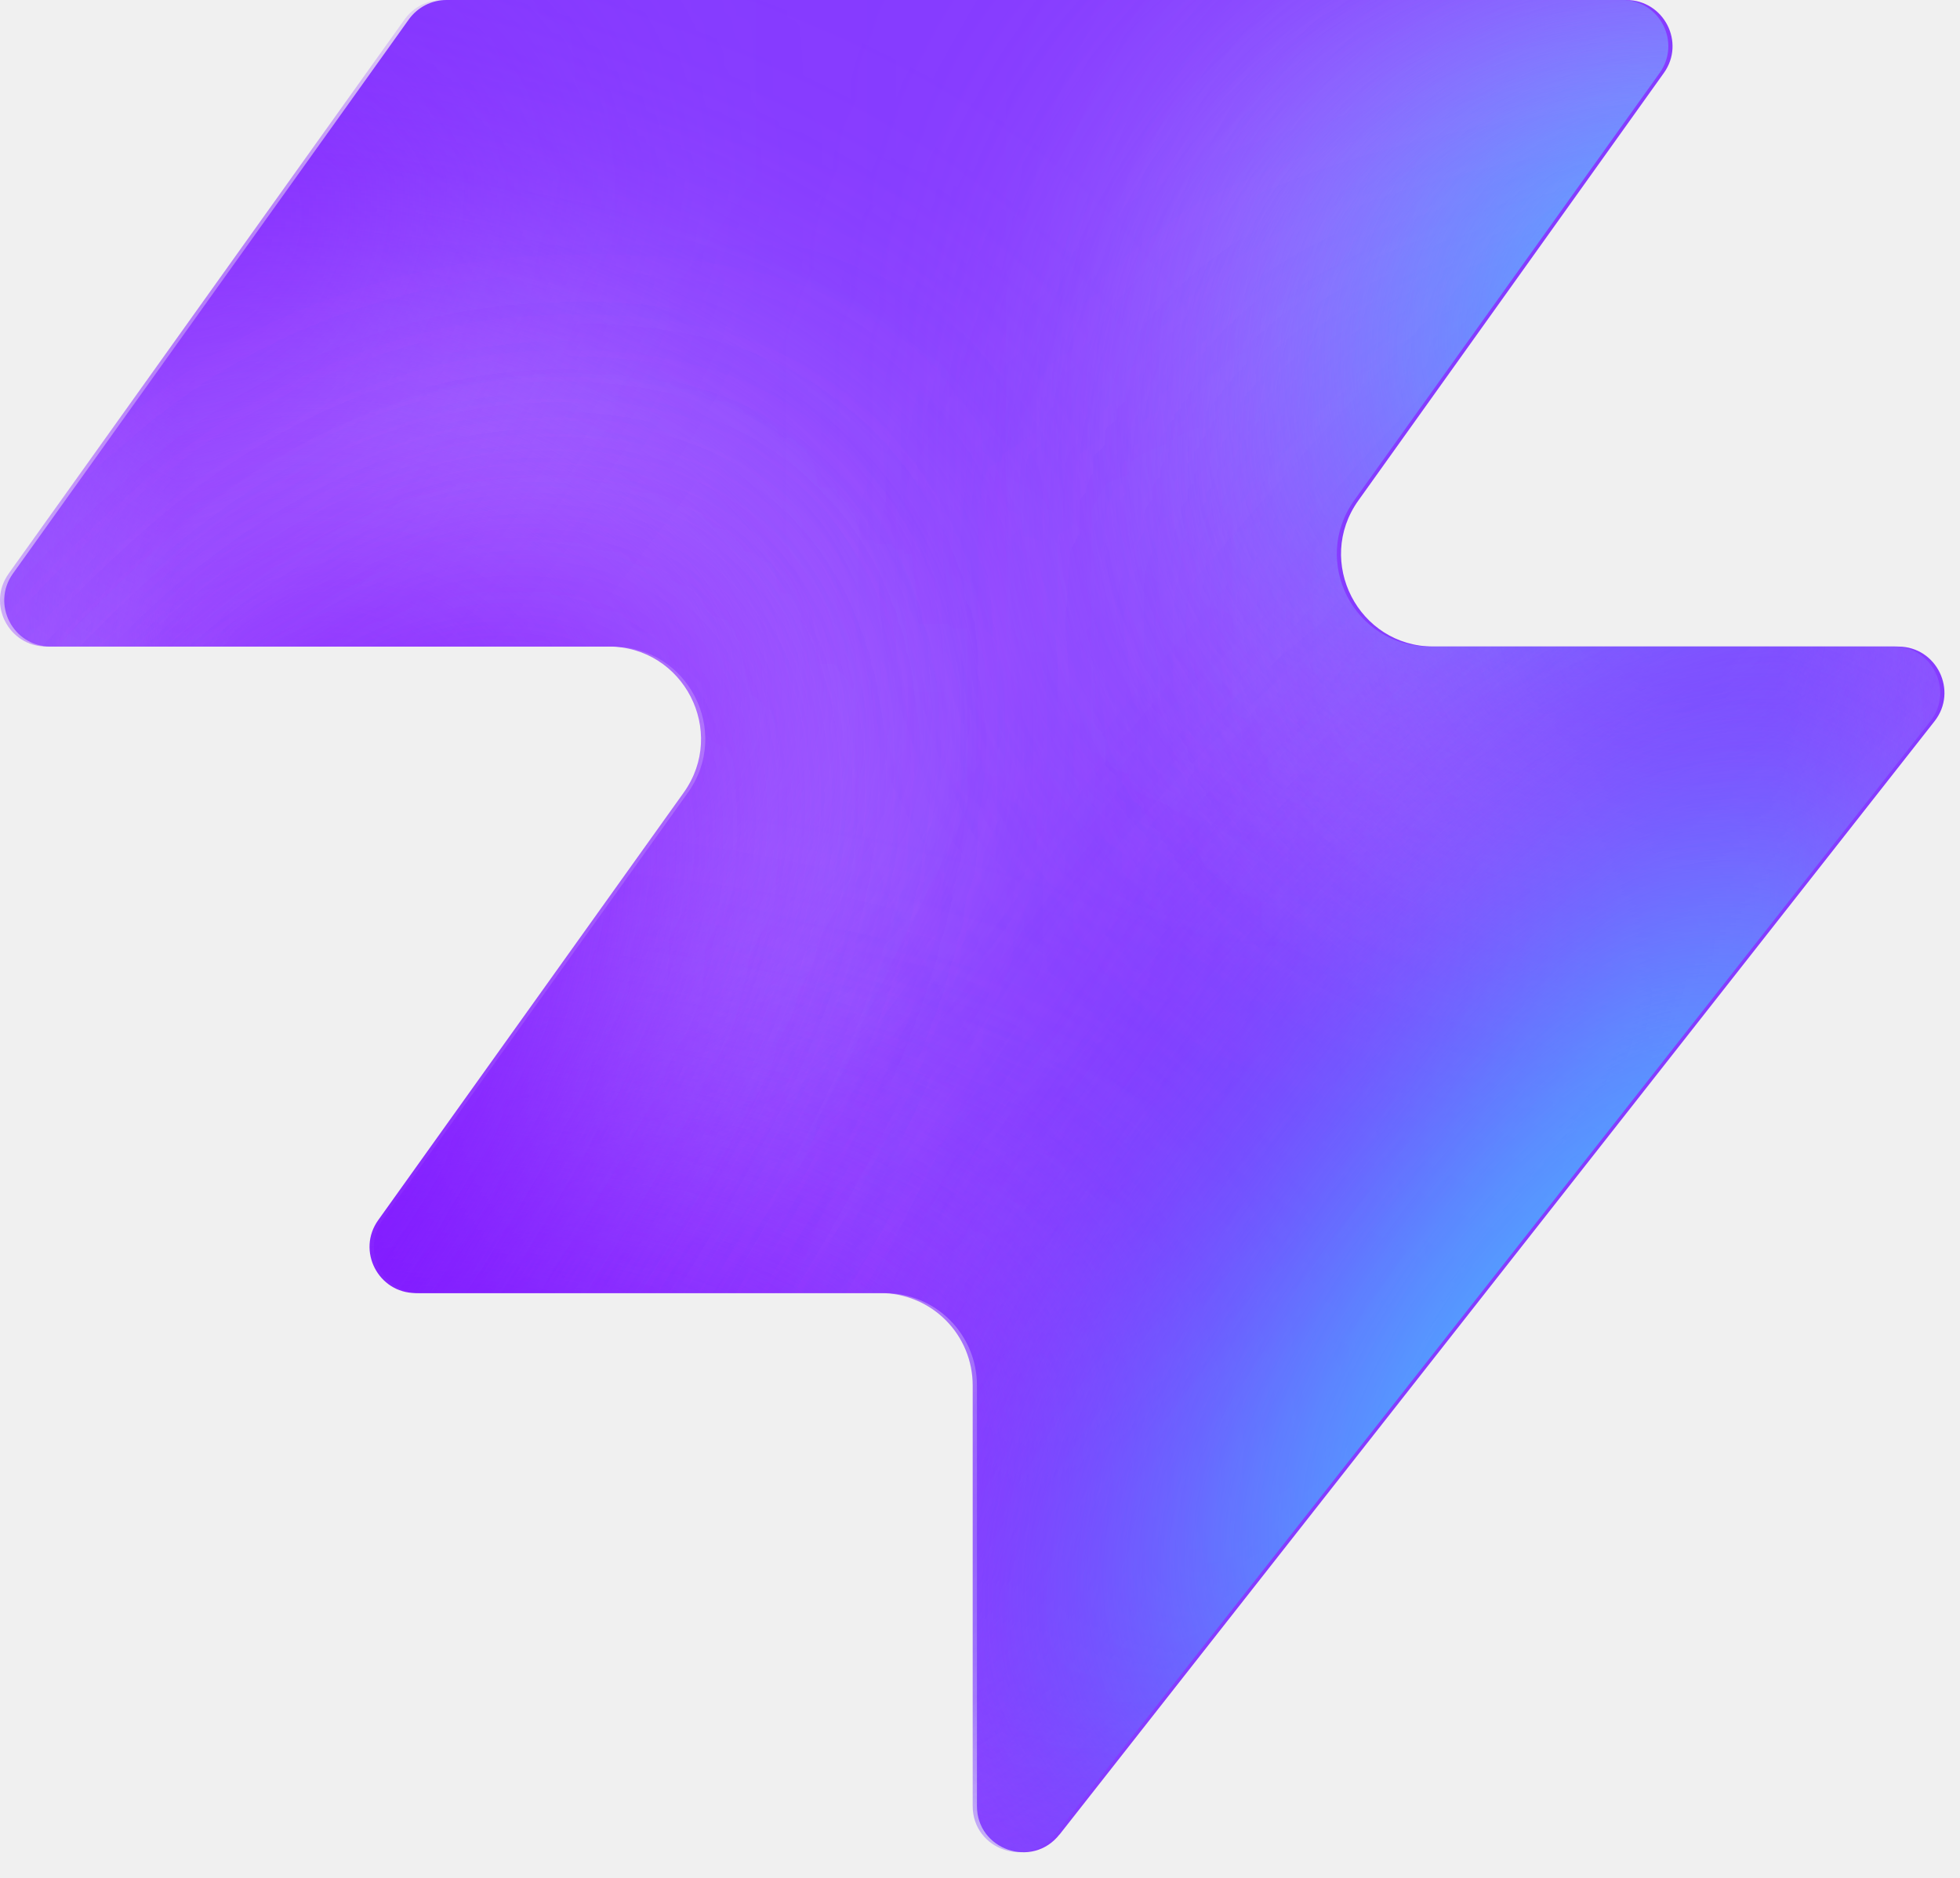
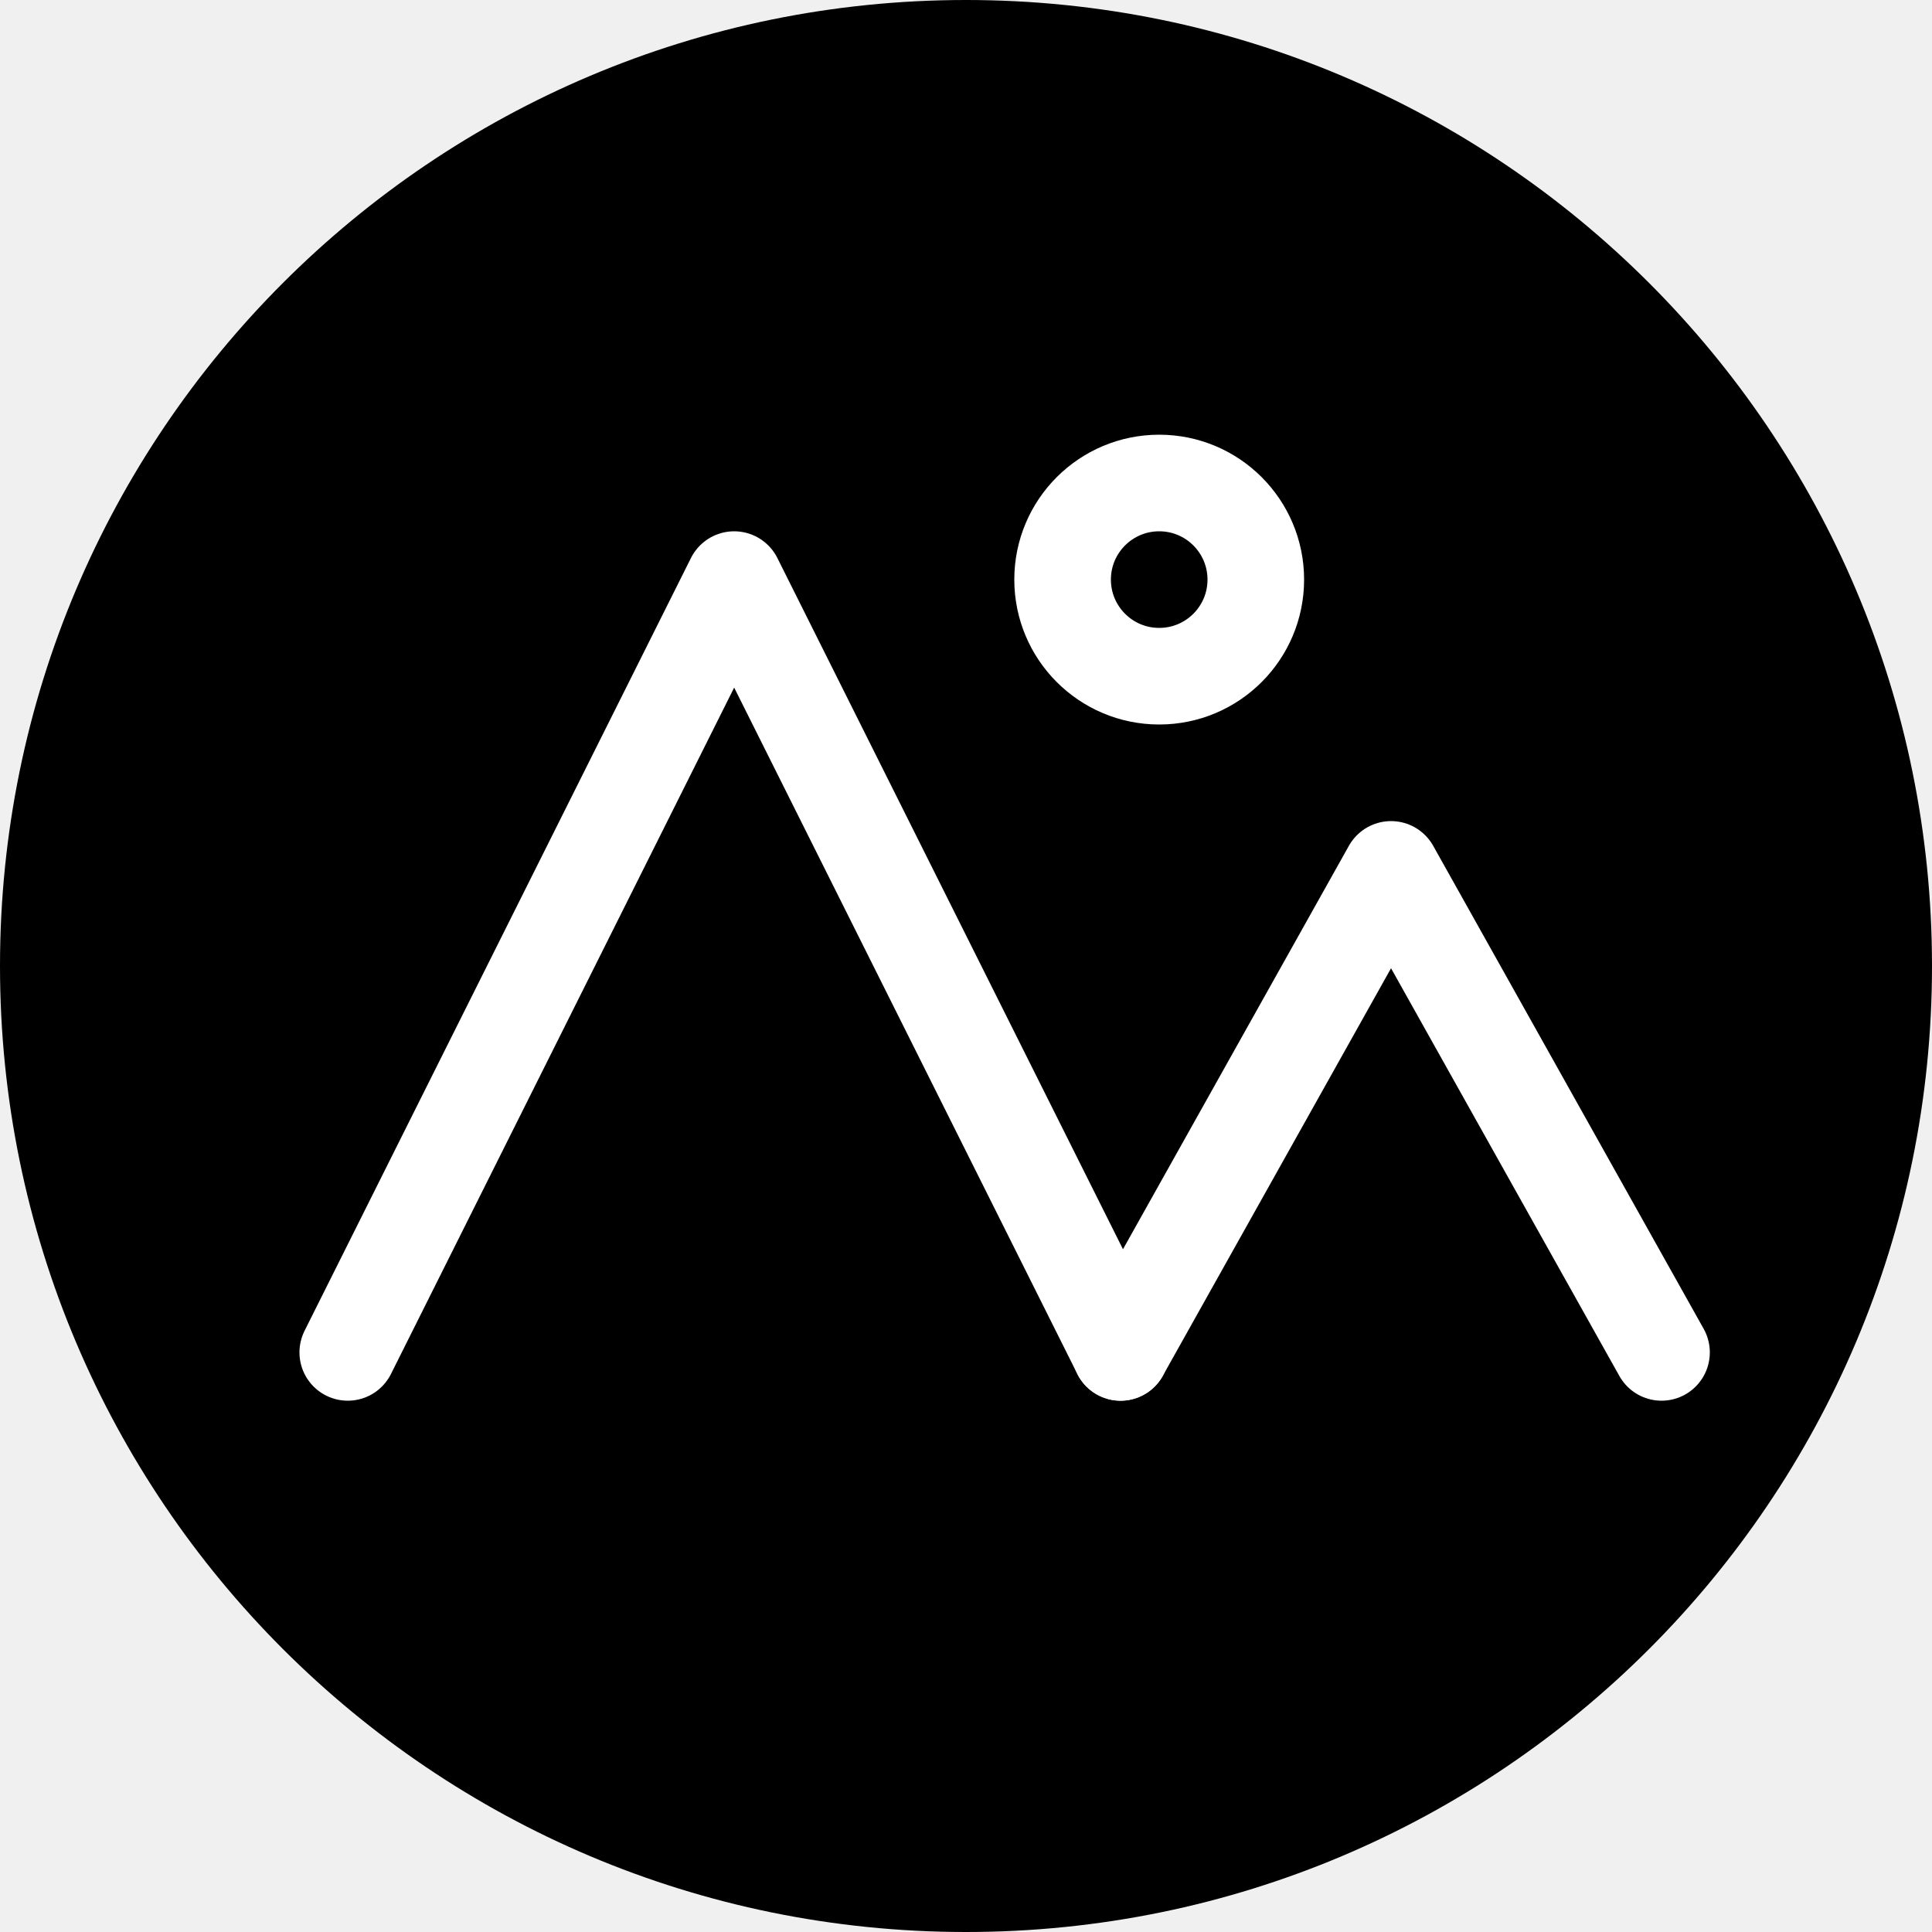
- <svg xmlns="http://www.w3.org/2000/svg" width="48" height="46" fill="none" viewBox="0 0 48 46">
-   <path fill="#863bff" d="M25.946 44.938c-.664.845-2.021.375-2.021-.698V33.937a2.26 2.26 0 0 0-2.262-2.262H10.287c-.92 0-1.456-1.04-.92-1.788l7.48-10.471c1.07-1.497 0-3.578-1.842-3.578H1.237c-.92 0-1.456-1.04-.92-1.788L10.013.474c.214-.297.556-.474.92-.474h28.894c.92 0 1.456 1.04.92 1.788l-7.48 10.471c-1.07 1.498 0 3.579 1.842 3.579h11.377c.943 0 1.473 1.088.89 1.83L25.947 44.94z" style="fill:#863bff;fill:color(display-p3 .525 .23 1);fill-opacity:1" />
-   <mask id="a" width="48" height="46" x="0" y="0" maskUnits="userSpaceOnUse" style="mask-type:alpha">
-     <path fill="#000" d="M25.842 44.938c-.664.844-2.021.375-2.021-.698V33.937a2.26 2.26 0 0 0-2.262-2.262H10.183c-.92 0-1.456-1.04-.92-1.788l7.48-10.471c1.07-1.498 0-3.579-1.842-3.579H1.133c-.92 0-1.456-1.04-.92-1.787L9.91.473c.214-.297.556-.474.92-.474h28.894c.92 0 1.456 1.04.92 1.788l-7.48 10.471c-1.07 1.498 0 3.578 1.842 3.578h11.377c.943 0 1.473 1.088.89 1.832L25.843 44.94z" style="fill:#000;fill-opacity:1" />
-   </mask>
-   <g mask="url(#a)">
-     <g filter="url(#b)">
-       <ellipse cx="5.508" cy="14.704" fill="#ede6ff" rx="5.508" ry="14.704" style="fill:#ede6ff;fill:color(display-p3 .927 .903 1);fill-opacity:1" transform="matrix(.00324 1 1 -.00324 -4.47 31.516)" />
-     </g>
-     <g filter="url(#c)">
-       <ellipse cx="10.399" cy="29.851" fill="#ede6ff" rx="10.399" ry="29.851" style="fill:#ede6ff;fill:color(display-p3 .927 .903 1);fill-opacity:1" transform="matrix(.00324 1 1 -.00324 -39.328 7.883)" />
-     </g>
-     <g filter="url(#d)">
-       <ellipse cx="5.508" cy="30.487" fill="#7e14ff" rx="5.508" ry="30.487" style="fill:#7e14ff;fill:color(display-p3 .492 .077 1);fill-opacity:1" transform="rotate(89.814 -25.913 -14.639)scale(1 -1)" />
-     </g>
-     <g filter="url(#e)">
-       <ellipse cx="5.508" cy="30.599" fill="#7e14ff" rx="5.508" ry="30.599" style="fill:#7e14ff;fill:color(display-p3 .492 .077 1);fill-opacity:1" transform="rotate(89.814 -32.644 -3.334)scale(1 -1)" />
-     </g>
-     <g filter="url(#f)">
-       <ellipse cx="5.508" cy="30.599" fill="#7e14ff" rx="5.508" ry="30.599" style="fill:#7e14ff;fill:color(display-p3 .492 .077 1);fill-opacity:1" transform="matrix(.00324 1 1 -.00324 -34.34 30.47)" />
-     </g>
-     <g filter="url(#g)">
-       <ellipse cx="14.072" cy="22.078" fill="#ede6ff" rx="14.072" ry="22.078" style="fill:#ede6ff;fill:color(display-p3 .927 .903 1);fill-opacity:1" transform="rotate(93.35 24.506 48.493)scale(-1 1)" />
-     </g>
-     <g filter="url(#h)">
-       <ellipse cx="3.47" cy="21.501" fill="#7e14ff" rx="3.47" ry="21.501" style="fill:#7e14ff;fill:color(display-p3 .492 .077 1);fill-opacity:1" transform="rotate(89.009 28.708 47.59)scale(-1 1)" />
-     </g>
-     <g filter="url(#i)">
-       <ellipse cx="3.47" cy="21.501" fill="#7e14ff" rx="3.47" ry="21.501" style="fill:#7e14ff;fill:color(display-p3 .492 .077 1);fill-opacity:1" transform="rotate(89.009 28.708 47.59)scale(-1 1)" />
-     </g>
-     <g filter="url(#j)">
-       <ellipse cx=".387" cy="8.972" fill="#7e14ff" rx="4.407" ry="29.108" style="fill:#7e14ff;fill:color(display-p3 .492 .077 1);fill-opacity:1" transform="rotate(39.51 .387 8.972)" />
-     </g>
-     <g filter="url(#k)">
-       <ellipse cx="47.523" cy="-6.092" fill="#7e14ff" rx="4.407" ry="29.108" style="fill:#7e14ff;fill:color(display-p3 .492 .077 1);fill-opacity:1" transform="rotate(37.892 47.523 -6.092)" />
-     </g>
-     <g filter="url(#l)">
-       <ellipse cx="41.412" cy="6.333" fill="#47bfff" rx="5.971" ry="9.665" style="fill:#47bfff;fill:color(display-p3 .28 .748 1);fill-opacity:1" transform="rotate(37.892 41.412 6.333)" />
-     </g>
-     <g filter="url(#m)">
-       <ellipse cx="-1.879" cy="38.332" fill="#7e14ff" rx="4.407" ry="29.108" style="fill:#7e14ff;fill:color(display-p3 .492 .077 1);fill-opacity:1" transform="rotate(37.892 -1.88 38.332)" />
-     </g>
-     <g filter="url(#n)">
-       <ellipse cx="-1.879" cy="38.332" fill="#7e14ff" rx="4.407" ry="29.108" style="fill:#7e14ff;fill:color(display-p3 .492 .077 1);fill-opacity:1" transform="rotate(37.892 -1.88 38.332)" />
-     </g>
-     <g filter="url(#o)">
-       <ellipse cx="35.651" cy="29.907" fill="#7e14ff" rx="4.407" ry="29.108" style="fill:#7e14ff;fill:color(display-p3 .492 .077 1);fill-opacity:1" transform="rotate(37.892 35.651 29.907)" />
-     </g>
-     <g filter="url(#p)">
-       <ellipse cx="38.418" cy="32.4" fill="#47bfff" rx="5.971" ry="15.297" style="fill:#47bfff;fill:color(display-p3 .28 .748 1);fill-opacity:1" transform="rotate(37.892 38.418 32.4)" />
-     </g>
+ <svg xmlns="http://www.w3.org/2000/svg" viewBox="0 0 100 100">
+   <circle cx="50" cy="50" r="50" fill="#000000" />
+   <g fill="none" stroke="#ffffff" stroke-width="5" stroke-linecap="round" stroke-linejoin="round">
+     <circle cx="60" cy="30" r="5" />
+     <path d="M18 70 L38 30 L58 70" />
+     <path d="M58 70 L72 45 L86 70" />
  </g>
-   <defs>
-     <filter id="b" width="60.045" height="41.654" x="-19.77" y="16.149" color-interpolation-filters="sRGB" filterUnits="userSpaceOnUse">
-       <feFlood flood-opacity="0" result="BackgroundImageFix" />
-       <feBlend in="SourceGraphic" in2="BackgroundImageFix" result="shape" />
-       <feGaussianBlur result="effect1_foregroundBlur_2002_17158" stdDeviation="7.659" />
-     </filter>
-     <filter id="c" width="90.34" height="51.437" x="-54.613" y="-7.533" color-interpolation-filters="sRGB" filterUnits="userSpaceOnUse">
-       <feFlood flood-opacity="0" result="BackgroundImageFix" />
-       <feBlend in="SourceGraphic" in2="BackgroundImageFix" result="shape" />
-       <feGaussianBlur result="effect1_foregroundBlur_2002_17158" stdDeviation="7.659" />
-     </filter>
-     <filter id="d" width="79.355" height="29.4" x="-49.64" y="2.03" color-interpolation-filters="sRGB" filterUnits="userSpaceOnUse">
-       <feFlood flood-opacity="0" result="BackgroundImageFix" />
-       <feBlend in="SourceGraphic" in2="BackgroundImageFix" result="shape" />
-       <feGaussianBlur result="effect1_foregroundBlur_2002_17158" stdDeviation="4.596" />
-     </filter>
-     <filter id="e" width="79.579" height="29.4" x="-45.045" y="20.029" color-interpolation-filters="sRGB" filterUnits="userSpaceOnUse">
-       <feFlood flood-opacity="0" result="BackgroundImageFix" />
-       <feBlend in="SourceGraphic" in2="BackgroundImageFix" result="shape" />
-       <feGaussianBlur result="effect1_foregroundBlur_2002_17158" stdDeviation="4.596" />
-     </filter>
-     <filter id="f" width="79.579" height="29.4" x="-43.513" y="21.178" color-interpolation-filters="sRGB" filterUnits="userSpaceOnUse">
-       <feFlood flood-opacity="0" result="BackgroundImageFix" />
-       <feBlend in="SourceGraphic" in2="BackgroundImageFix" result="shape" />
-       <feGaussianBlur result="effect1_foregroundBlur_2002_17158" stdDeviation="4.596" />
-     </filter>
-     <filter id="g" width="74.749" height="58.852" x="15.756" y="-17.901" color-interpolation-filters="sRGB" filterUnits="userSpaceOnUse">
-       <feFlood flood-opacity="0" result="BackgroundImageFix" />
-       <feBlend in="SourceGraphic" in2="BackgroundImageFix" result="shape" />
-       <feGaussianBlur result="effect1_foregroundBlur_2002_17158" stdDeviation="7.659" />
-     </filter>
-     <filter id="h" width="61.377" height="25.362" x="23.548" y="2.284" color-interpolation-filters="sRGB" filterUnits="userSpaceOnUse">
-       <feFlood flood-opacity="0" result="BackgroundImageFix" />
-       <feBlend in="SourceGraphic" in2="BackgroundImageFix" result="shape" />
-       <feGaussianBlur result="effect1_foregroundBlur_2002_17158" stdDeviation="4.596" />
-     </filter>
-     <filter id="i" width="61.377" height="25.362" x="23.548" y="2.284" color-interpolation-filters="sRGB" filterUnits="userSpaceOnUse">
-       <feFlood flood-opacity="0" result="BackgroundImageFix" />
-       <feBlend in="SourceGraphic" in2="BackgroundImageFix" result="shape" />
-       <feGaussianBlur result="effect1_foregroundBlur_2002_17158" stdDeviation="4.596" />
-     </filter>
-     <filter id="j" width="56.045" height="63.649" x="-27.636" y="-22.853" color-interpolation-filters="sRGB" filterUnits="userSpaceOnUse">
-       <feFlood flood-opacity="0" result="BackgroundImageFix" />
-       <feBlend in="SourceGraphic" in2="BackgroundImageFix" result="shape" />
-       <feGaussianBlur result="effect1_foregroundBlur_2002_17158" stdDeviation="4.596" />
-     </filter>
-     <filter id="k" width="54.814" height="64.646" x="20.116" y="-38.415" color-interpolation-filters="sRGB" filterUnits="userSpaceOnUse">
-       <feFlood flood-opacity="0" result="BackgroundImageFix" />
-       <feBlend in="SourceGraphic" in2="BackgroundImageFix" result="shape" />
-       <feGaussianBlur result="effect1_foregroundBlur_2002_17158" stdDeviation="4.596" />
-     </filter>
-     <filter id="l" width="33.541" height="35.313" x="24.641" y="-11.323" color-interpolation-filters="sRGB" filterUnits="userSpaceOnUse">
-       <feFlood flood-opacity="0" result="BackgroundImageFix" />
-       <feBlend in="SourceGraphic" in2="BackgroundImageFix" result="shape" />
-       <feGaussianBlur result="effect1_foregroundBlur_2002_17158" stdDeviation="4.596" />
-     </filter>
-     <filter id="m" width="54.814" height="64.646" x="-29.286" y="6.009" color-interpolation-filters="sRGB" filterUnits="userSpaceOnUse">
-       <feFlood flood-opacity="0" result="BackgroundImageFix" />
-       <feBlend in="SourceGraphic" in2="BackgroundImageFix" result="shape" />
-       <feGaussianBlur result="effect1_foregroundBlur_2002_17158" stdDeviation="4.596" />
-     </filter>
-     <filter id="n" width="54.814" height="64.646" x="-29.286" y="6.009" color-interpolation-filters="sRGB" filterUnits="userSpaceOnUse">
-       <feFlood flood-opacity="0" result="BackgroundImageFix" />
-       <feBlend in="SourceGraphic" in2="BackgroundImageFix" result="shape" />
-       <feGaussianBlur result="effect1_foregroundBlur_2002_17158" stdDeviation="4.596" />
-     </filter>
-     <filter id="o" width="54.814" height="64.646" x="8.244" y="-2.416" color-interpolation-filters="sRGB" filterUnits="userSpaceOnUse">
-       <feFlood flood-opacity="0" result="BackgroundImageFix" />
-       <feBlend in="SourceGraphic" in2="BackgroundImageFix" result="shape" />
-       <feGaussianBlur result="effect1_foregroundBlur_2002_17158" stdDeviation="4.596" />
-     </filter>
-     <filter id="p" width="39.409" height="43.623" x="18.713" y="10.588" color-interpolation-filters="sRGB" filterUnits="userSpaceOnUse">
-       <feFlood flood-opacity="0" result="BackgroundImageFix" />
-       <feBlend in="SourceGraphic" in2="BackgroundImageFix" result="shape" />
-       <feGaussianBlur result="effect1_foregroundBlur_2002_17158" stdDeviation="4.596" />
-     </filter>
-   </defs>
</svg>
